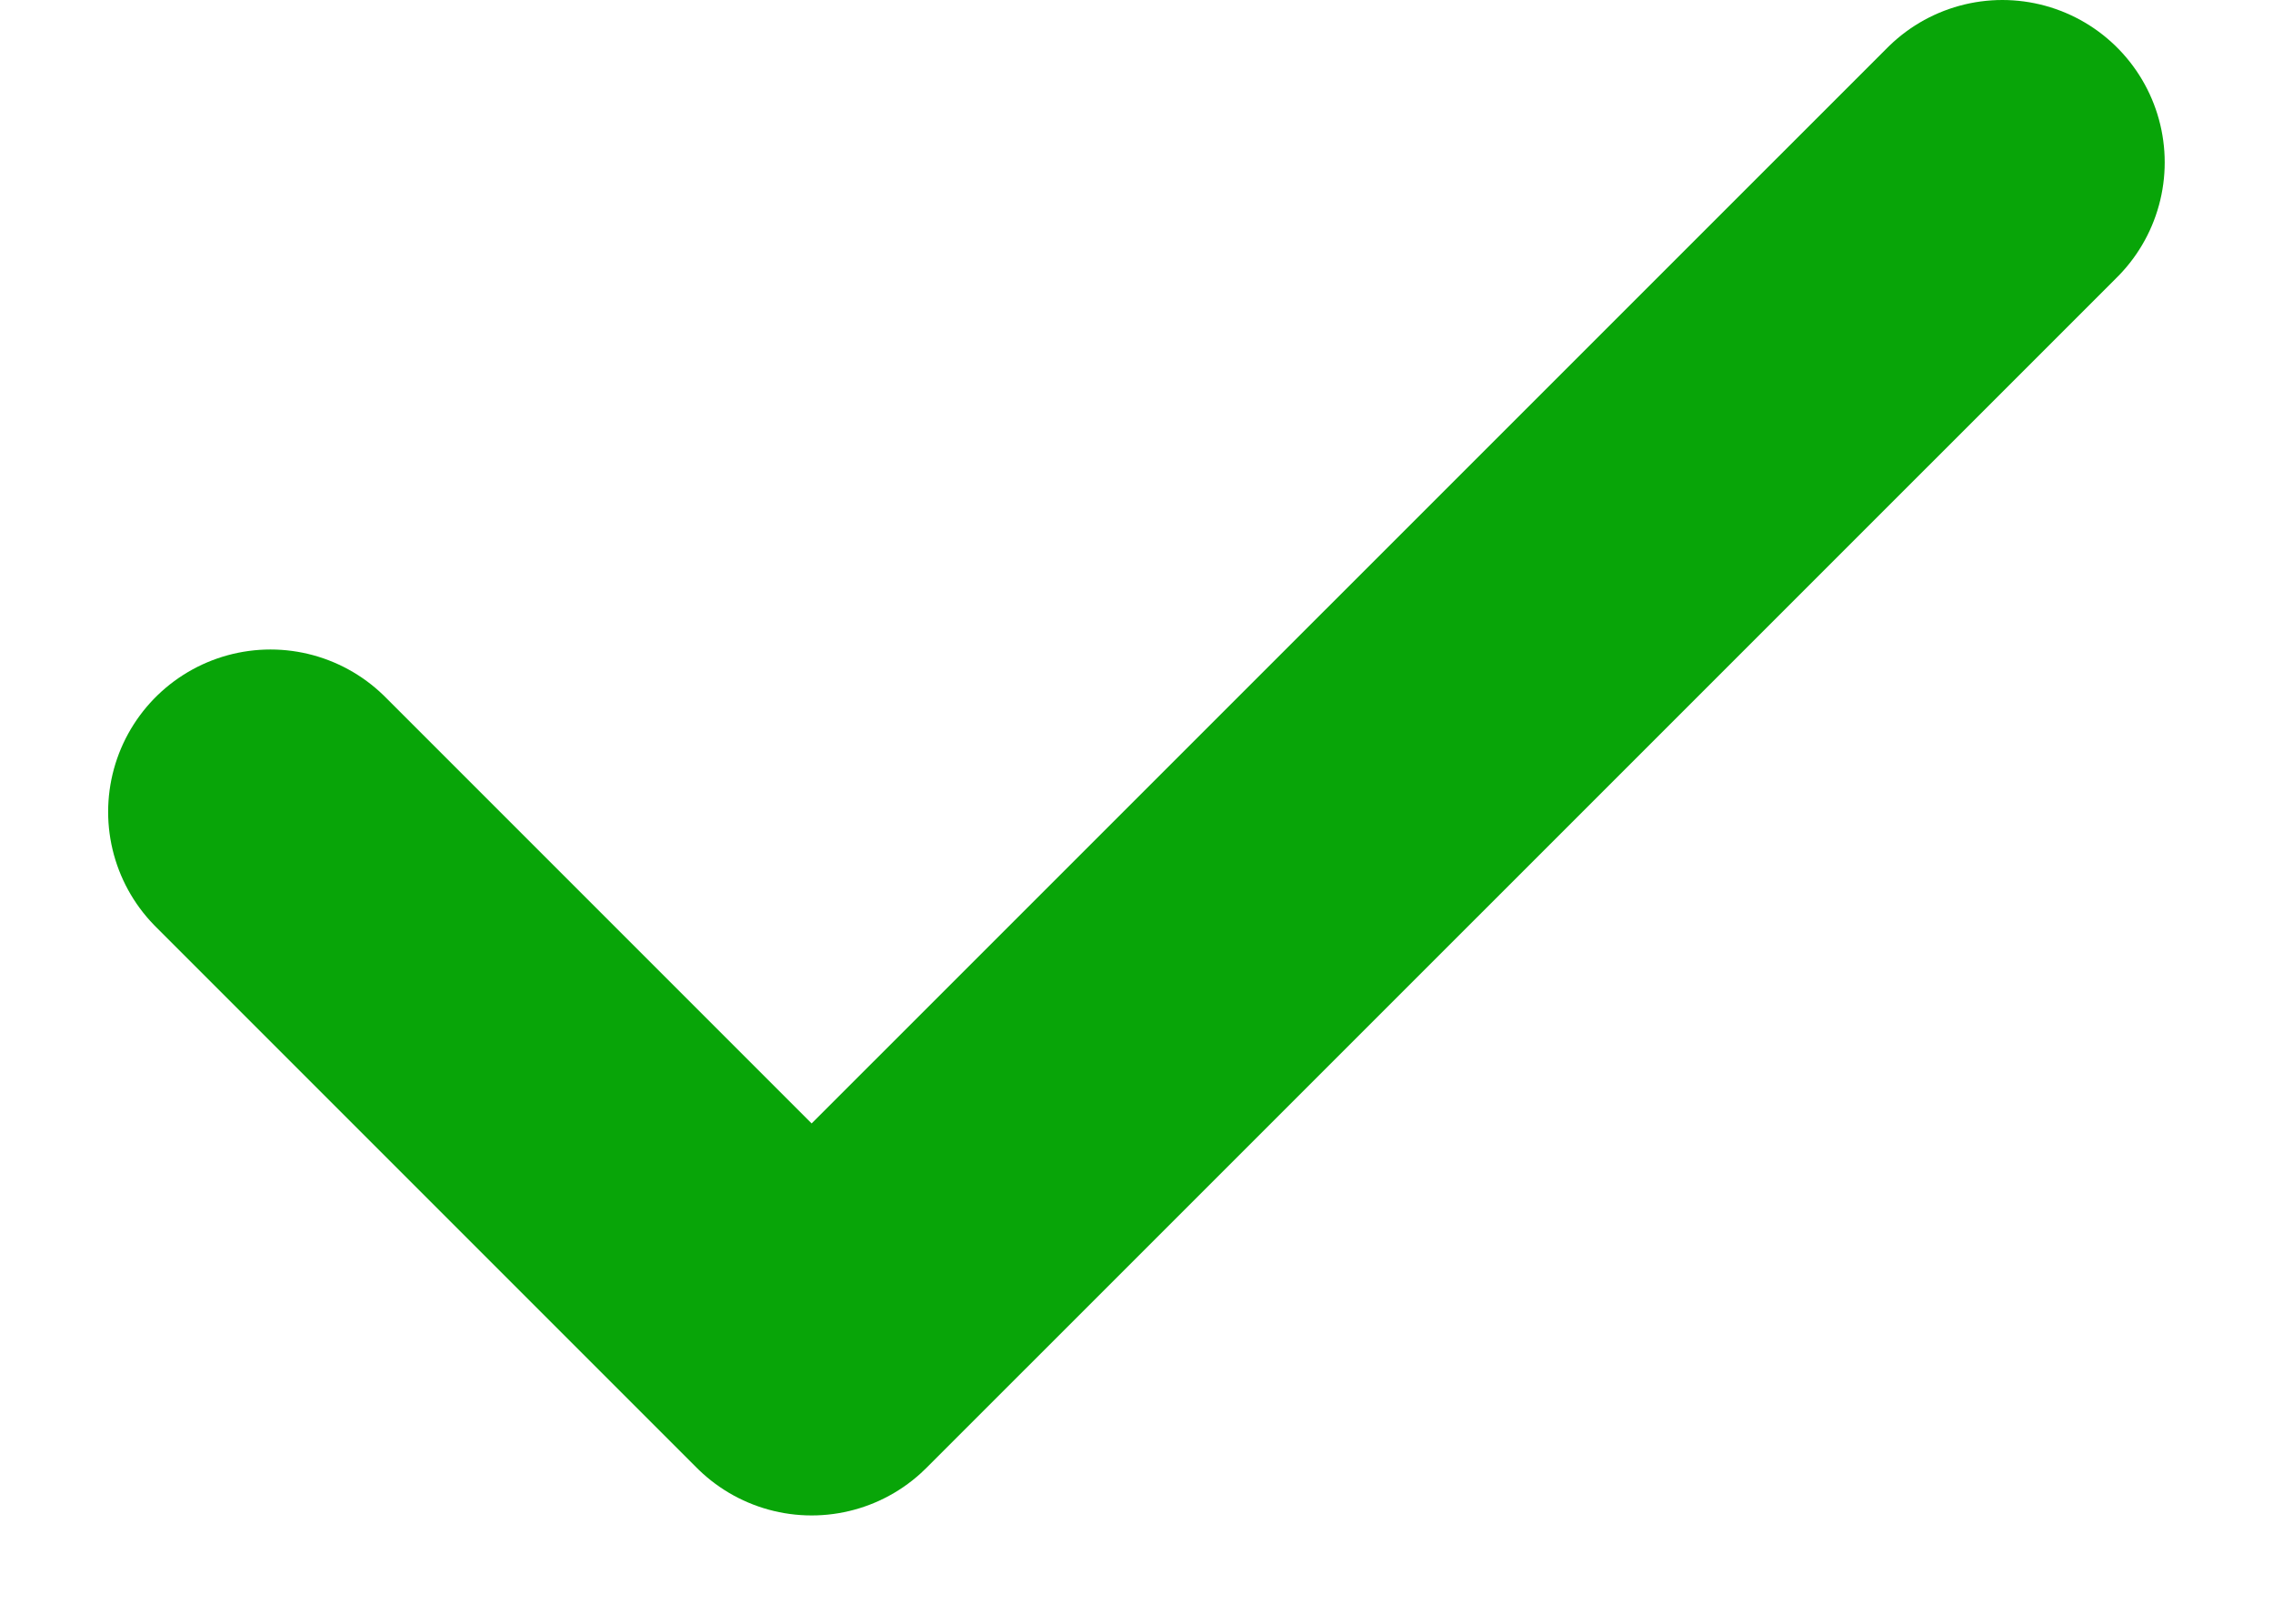
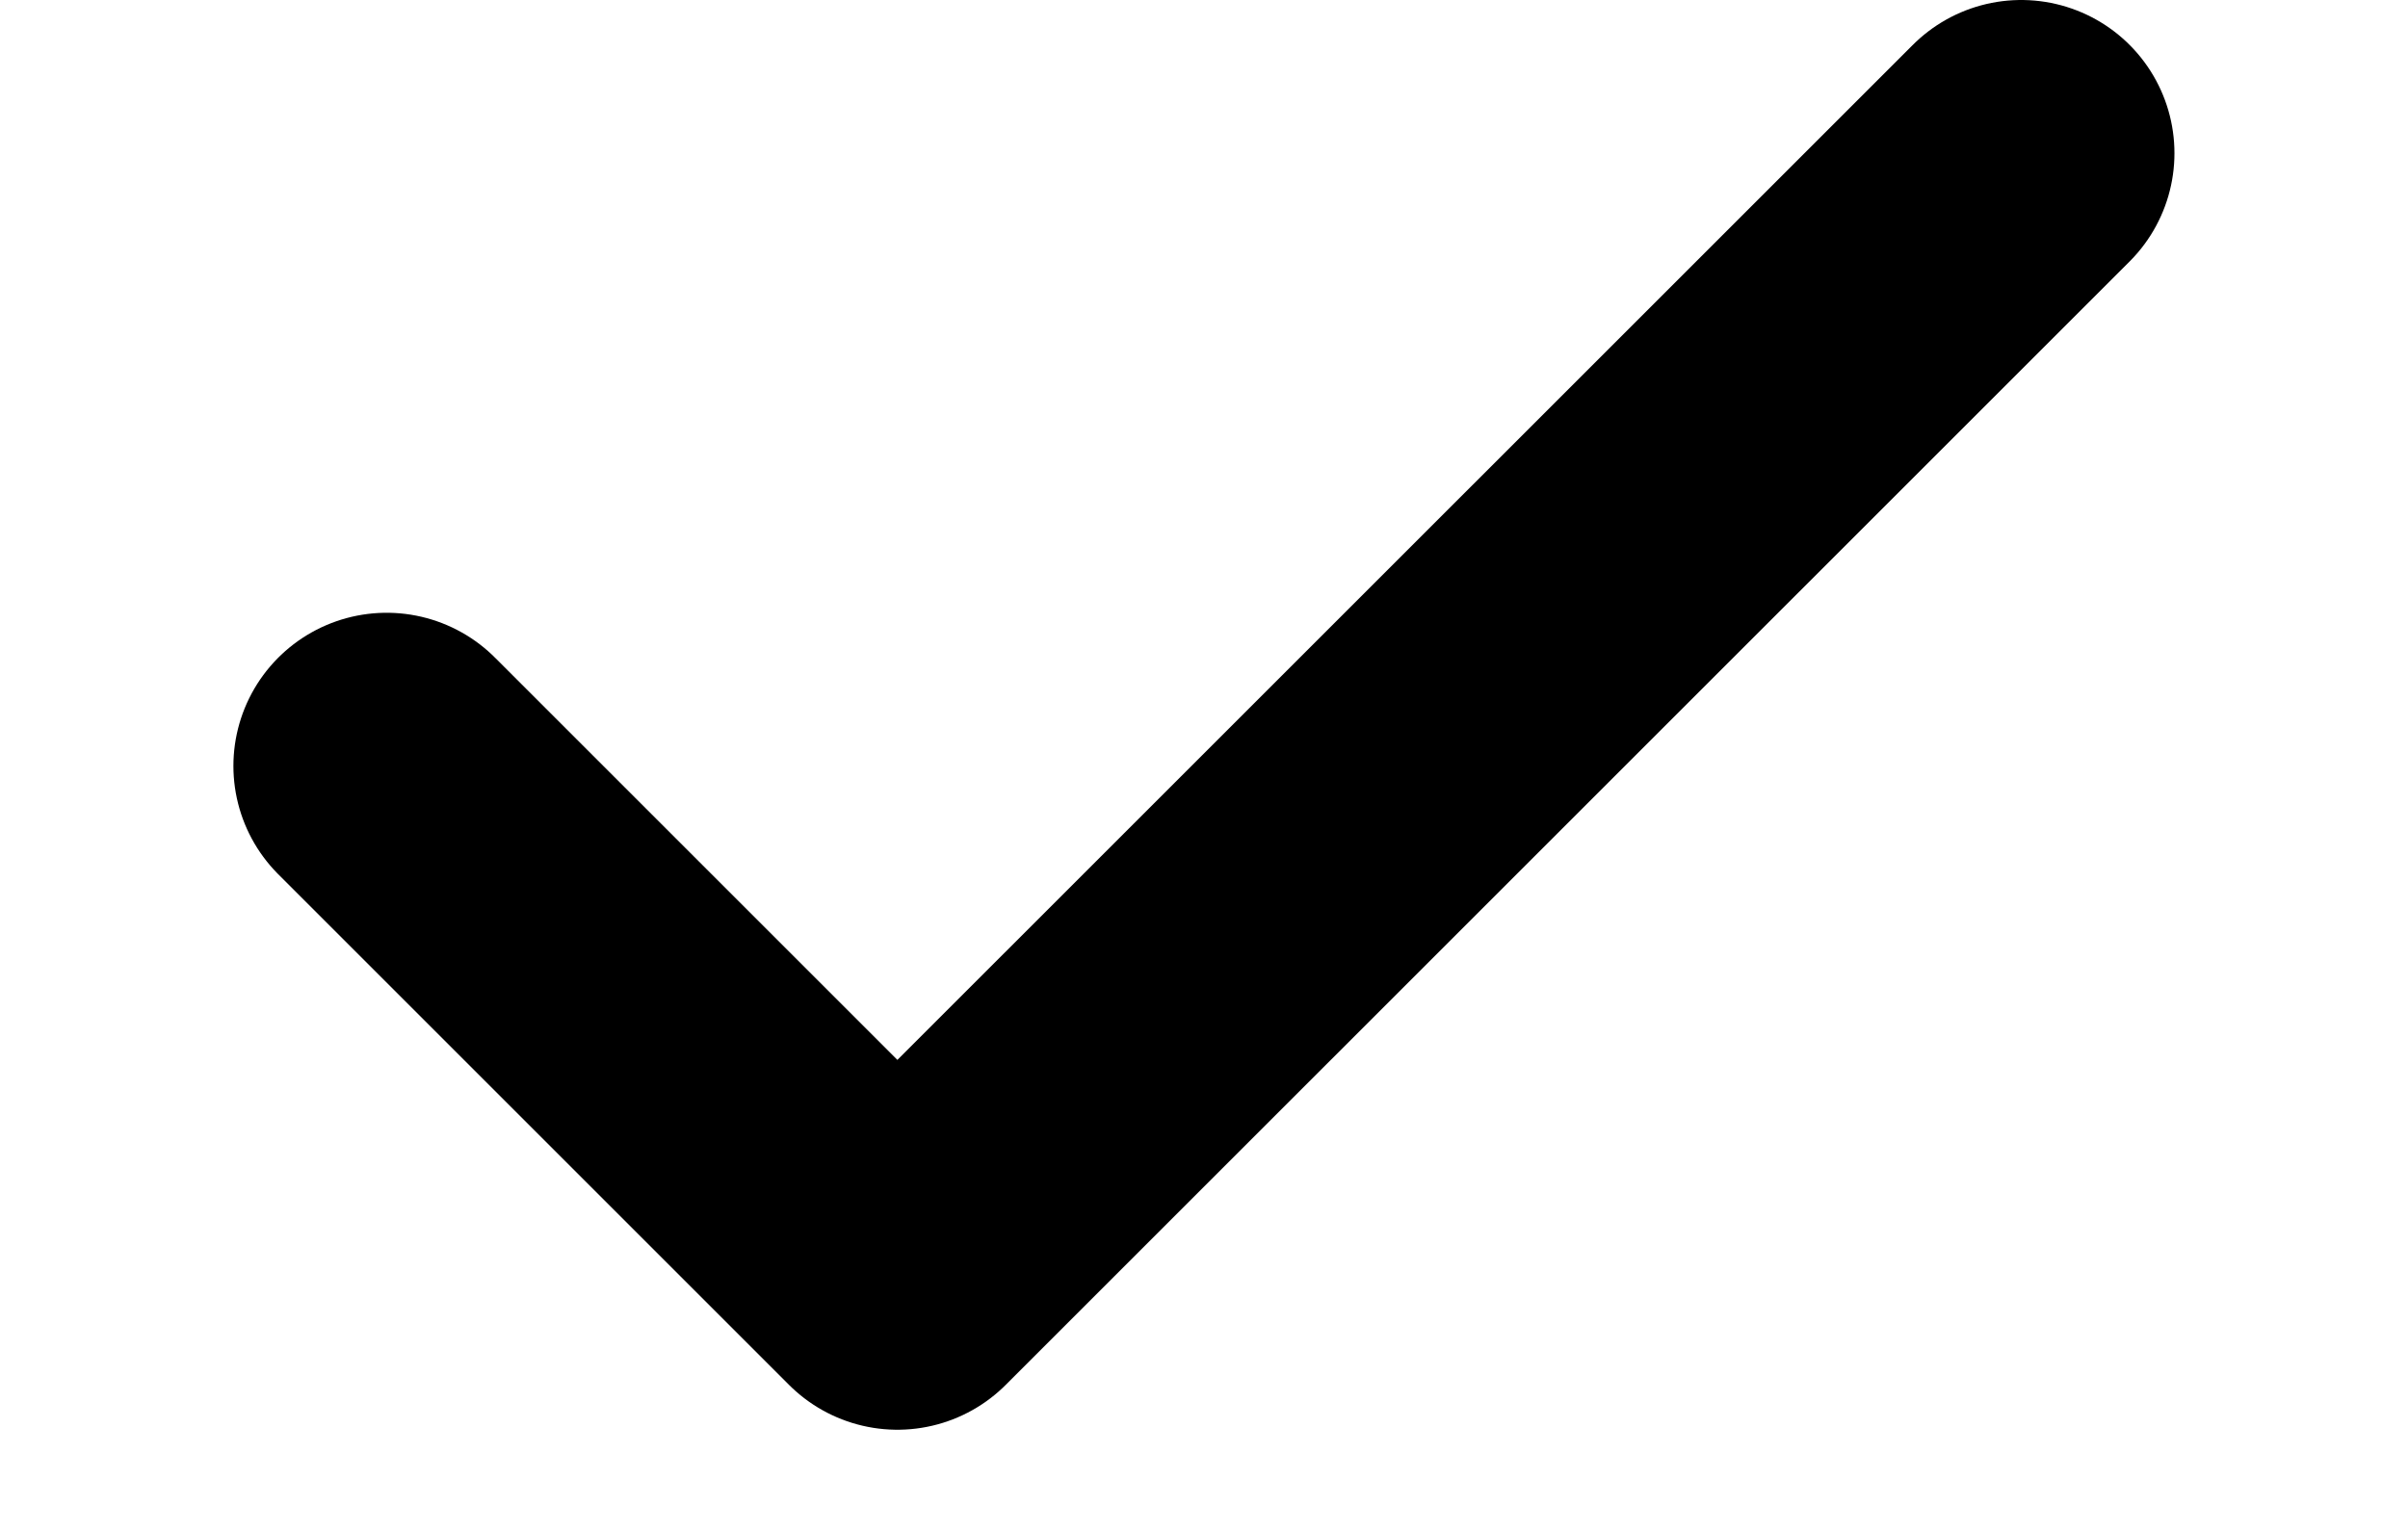
- <svg xmlns="http://www.w3.org/2000/svg" width="14" height="10" viewBox="0 0 14 10" fill="none">
-   <path d="M12.333 1L4.999 8.333L1.666 5" stroke="#08a508" stroke-width="2" stroke-linecap="round" stroke-linejoin="round" />
+ <svg xmlns="http://www.w3.org/2000/svg" width="11" height="7" viewBox="0 0 14 10" fill="none">
+   <path d="M12.333 1L4.999 8.333L1.666 5" stroke="currentColor" stroke-width="2" stroke-linecap="round" stroke-linejoin="round" />
</svg>
